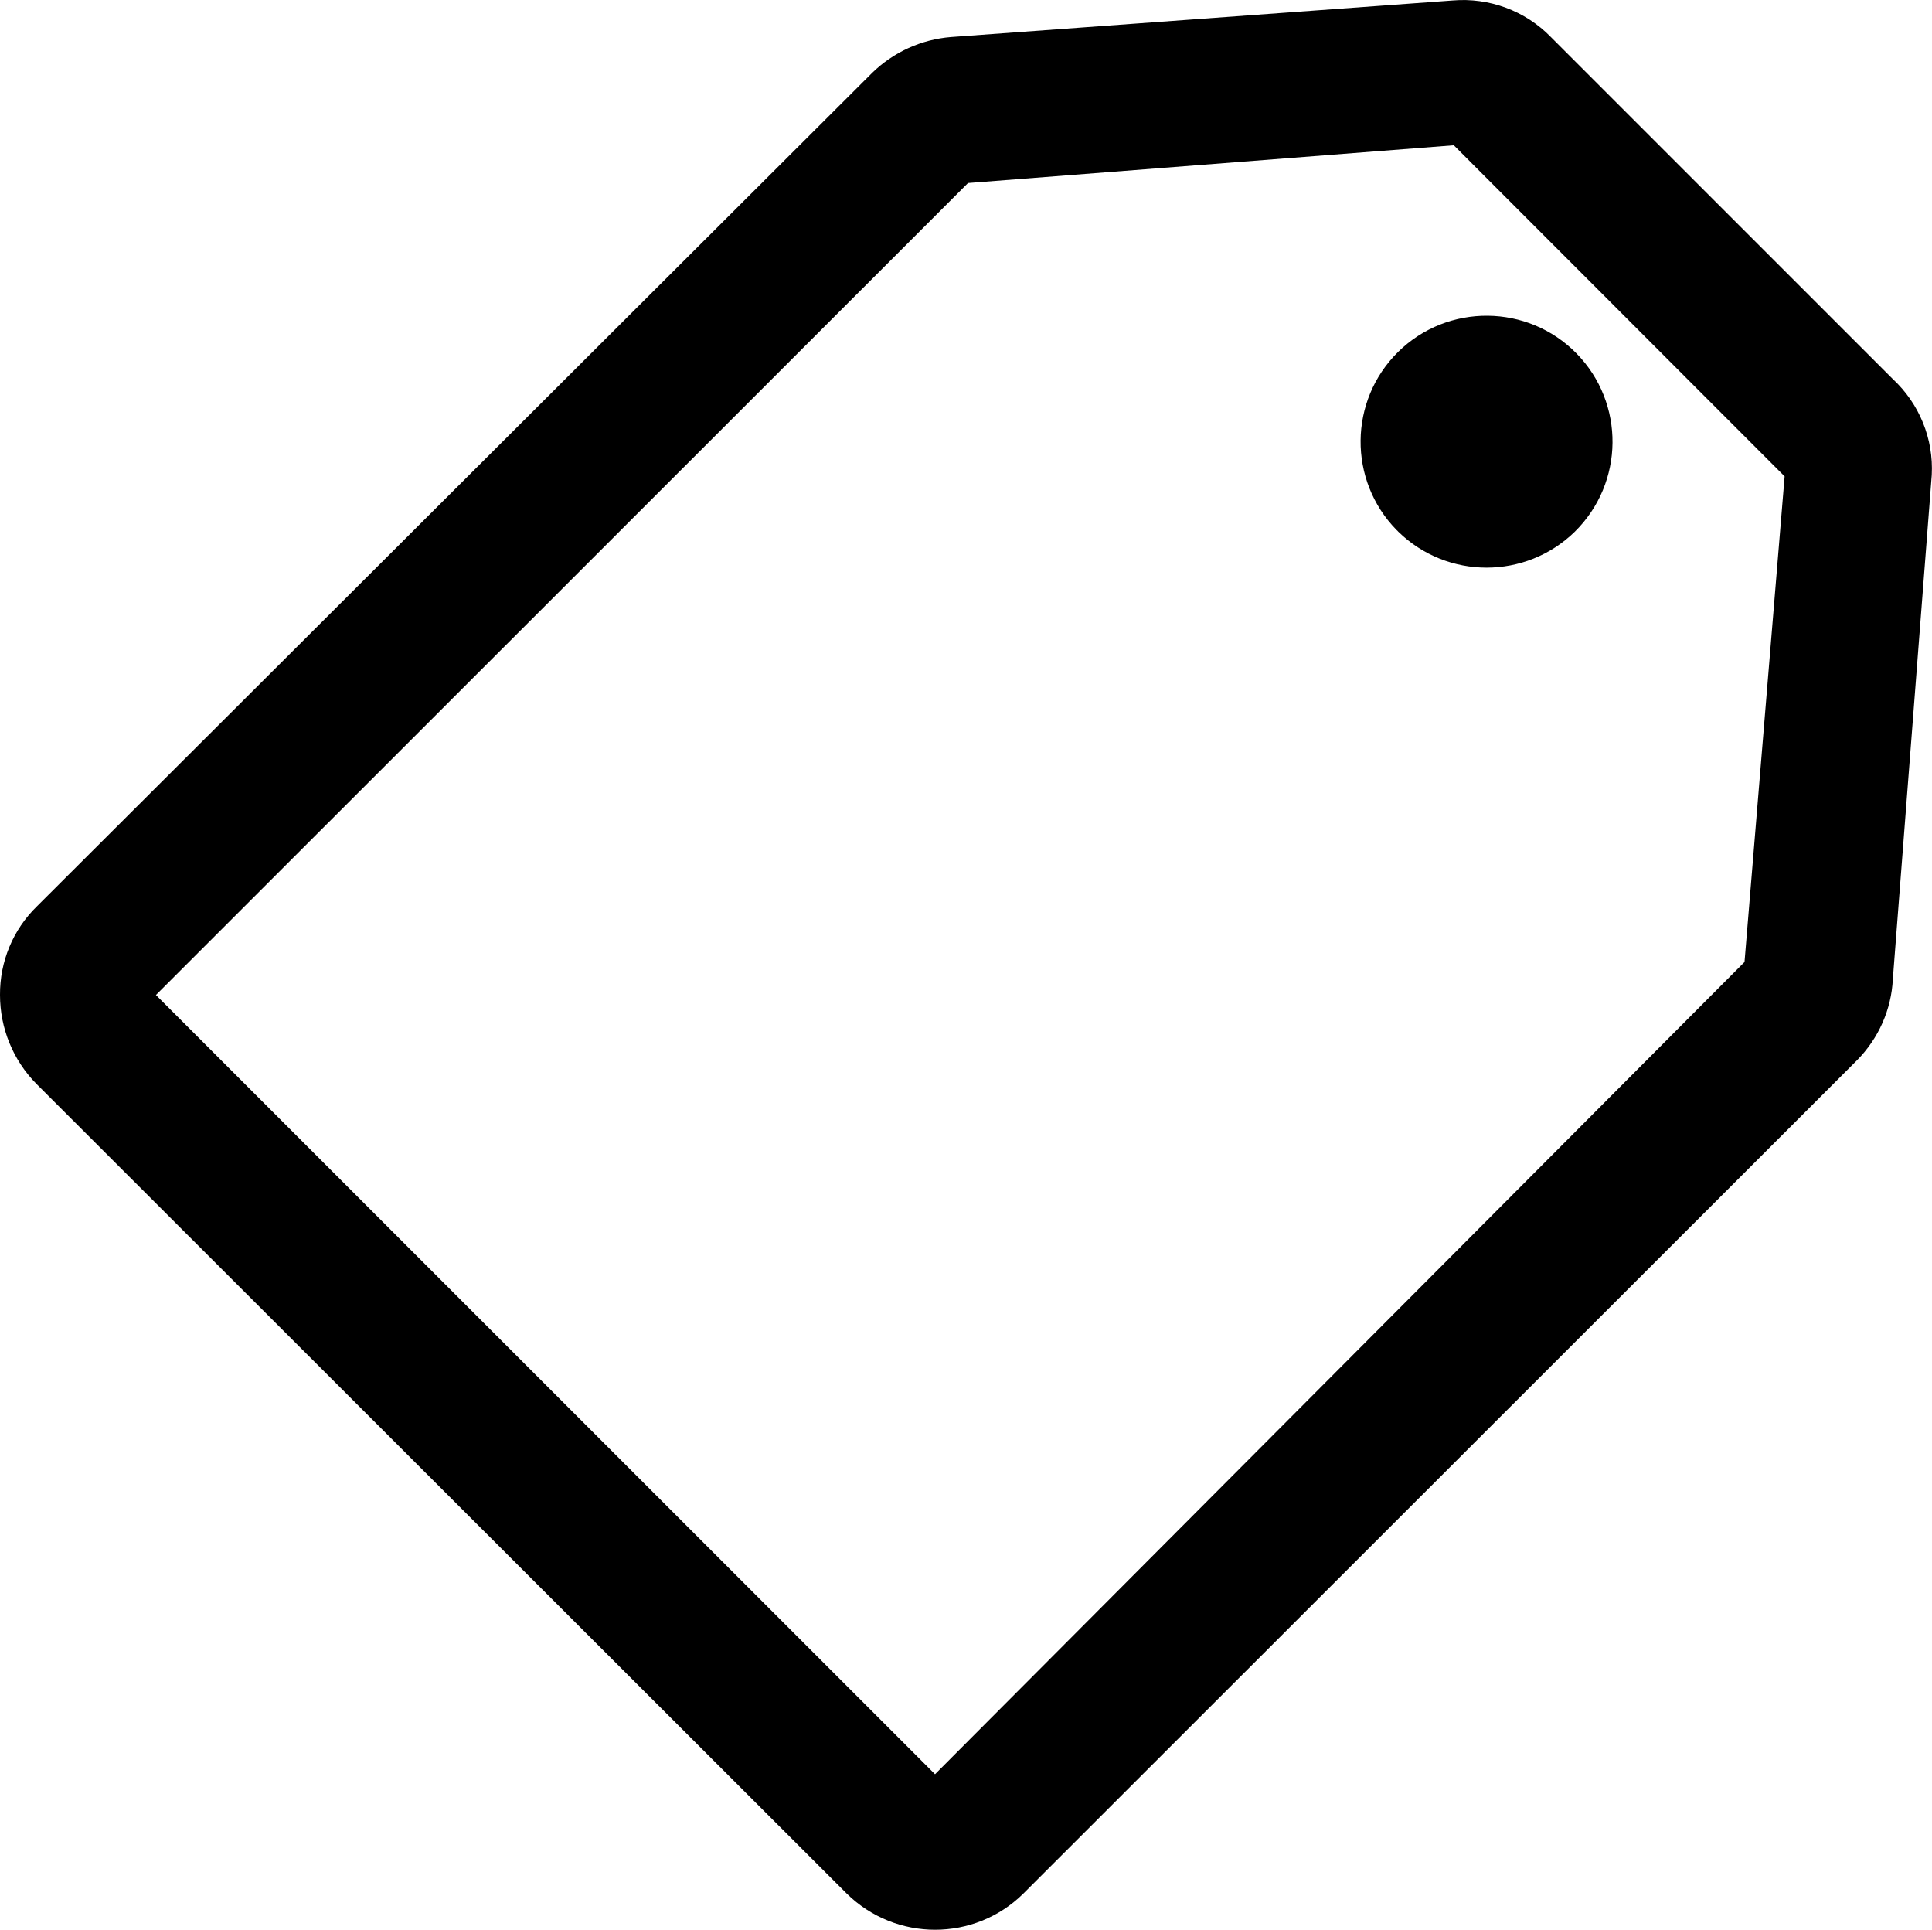
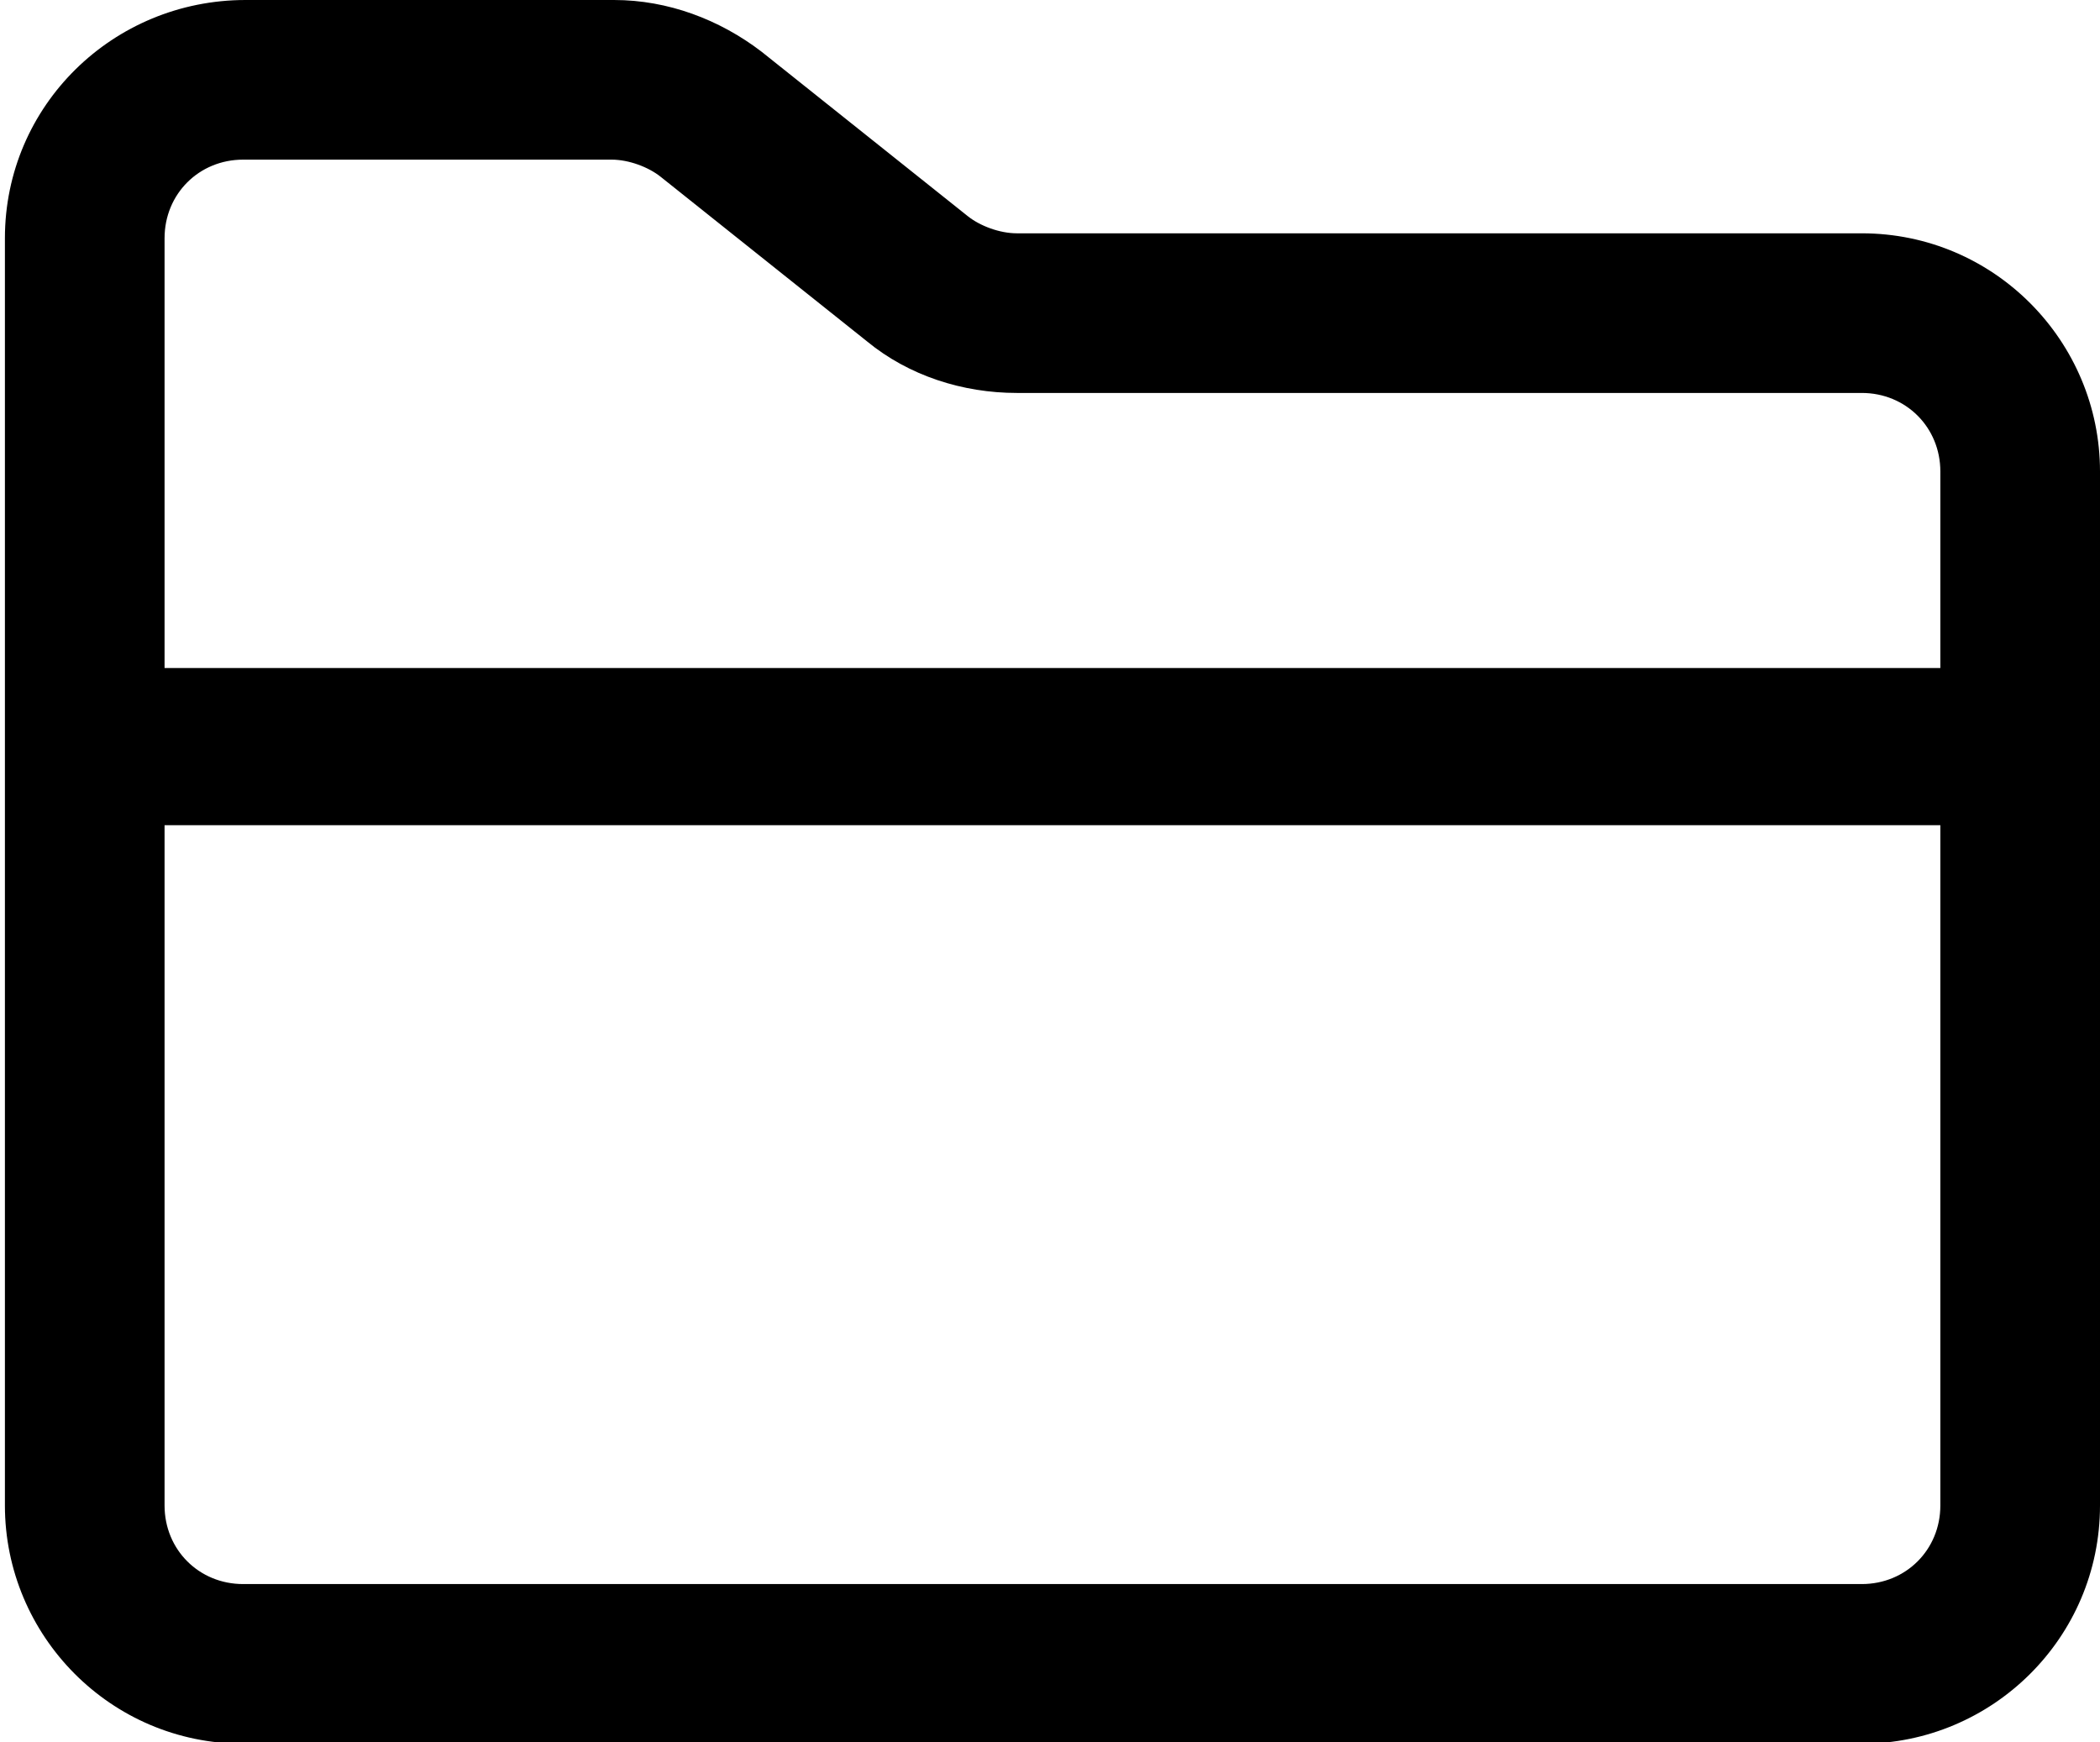
- <svg xmlns="http://www.w3.org/2000/svg" version="1.1" focusable="false" x="0px" y="0px" viewBox="0 0 81.41 81.31" style="enable-background:new 0 0 81.41 81.31;" xml:space="preserve">
-   <g>
-     <path d="M79.76,15.97L65.35,1.56c-1.08-1.11-2.6-1.67-4.14-1.54L40.07,1.56c-1.25,0.1-2.43,0.64-3.32,1.51L1.56,38.18   C0.55,39.16-0.01,40.51,0,41.92c0,1.4,0.55,2.75,1.54,3.75l34.14,34.11c2.07,2.03,5.38,2.03,7.44,0l35.13-35.11   c0.91-0.92,1.45-2.14,1.51-3.42l1.64-21.24C81.48,18.49,80.88,17.01,79.76,15.97z M73.51,40.53L39.4,74.75L6.57,41.92L40.79,7.71   l20.47-1.59L75.2,20.07L73.51,40.53z M58.92,22.4c2.07,2.02,5.37,2.02,7.44,0c2.09-2.06,2.12-5.42,0.07-7.51s-5.42-2.12-7.51-0.07   s-2.12,5.42-0.07,7.51C58.88,22.35,58.9,22.38,58.92,22.4z" />
-   </g>
+ <svg xmlns="http://www.w3.org/2000/svg" version="1.1" x="0px" y="0px" viewBox="0 0 85.5 70.9" style="enable-background:new 0 0 85.5 70.9;" xml:space="preserve">
+   <path d="M85.5,19.2c0-5.3-4.3-9.7-9.7-9.7H41.4c-0.7,0-1.5-0.3-2-0.7L31,2.1C29.3,0.8,27.2,0,25,0h-15C4.6,0,0.2,4.3,0.2,9.7v51.6  c0,5.3,4.3,9.7,9.7,9.7h65.9c5.3,0,9.7-4.3,9.7-9.7V19.2z M79,61.3c0,1.8-1.4,3.2-3.2,3.2H9.9c-1.8,0-3.2-1.4-3.2-3.2V33.6H79V61.3z   M79,27.2H6.7V9.7c0-1.8,1.4-3.2,3.2-3.2h15c0.7,0,1.5,0.3,2,0.7l8.4,6.7c1.7,1.4,3.9,2.1,6.1,2.1h34.4c1.8,0,3.2,1.4,3.2,3.2  L79,27.2z" />
</svg>
